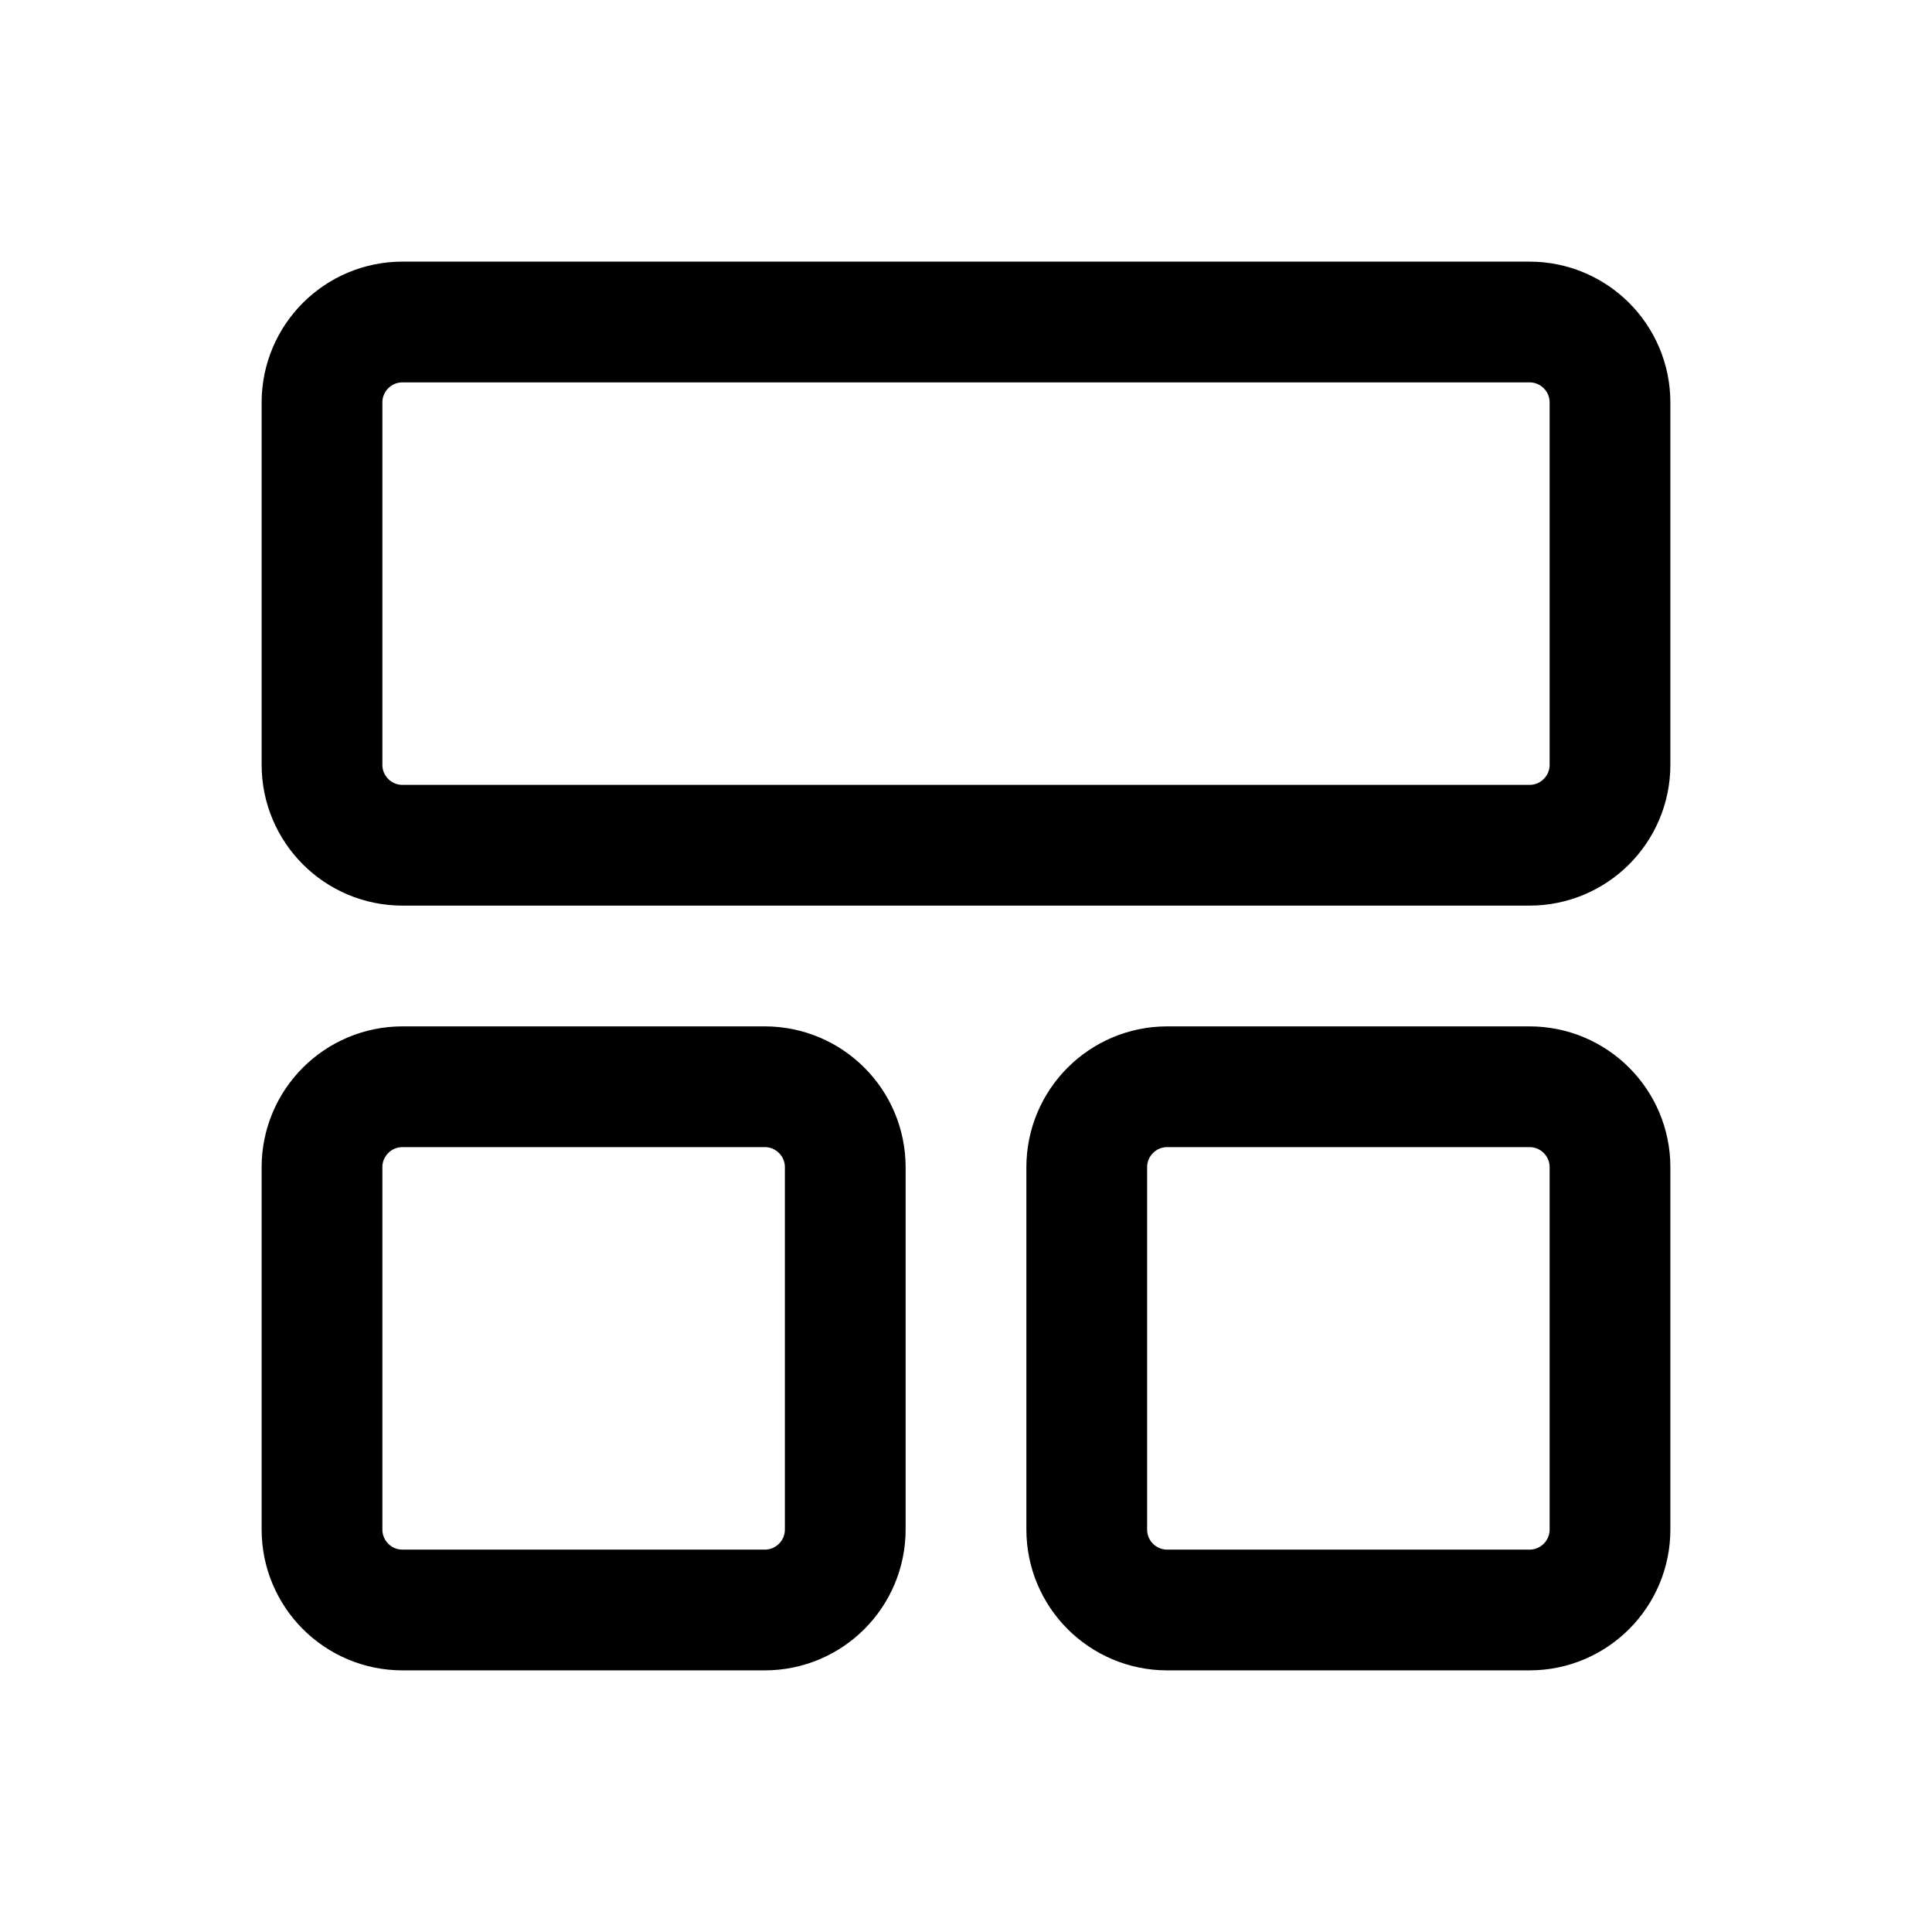
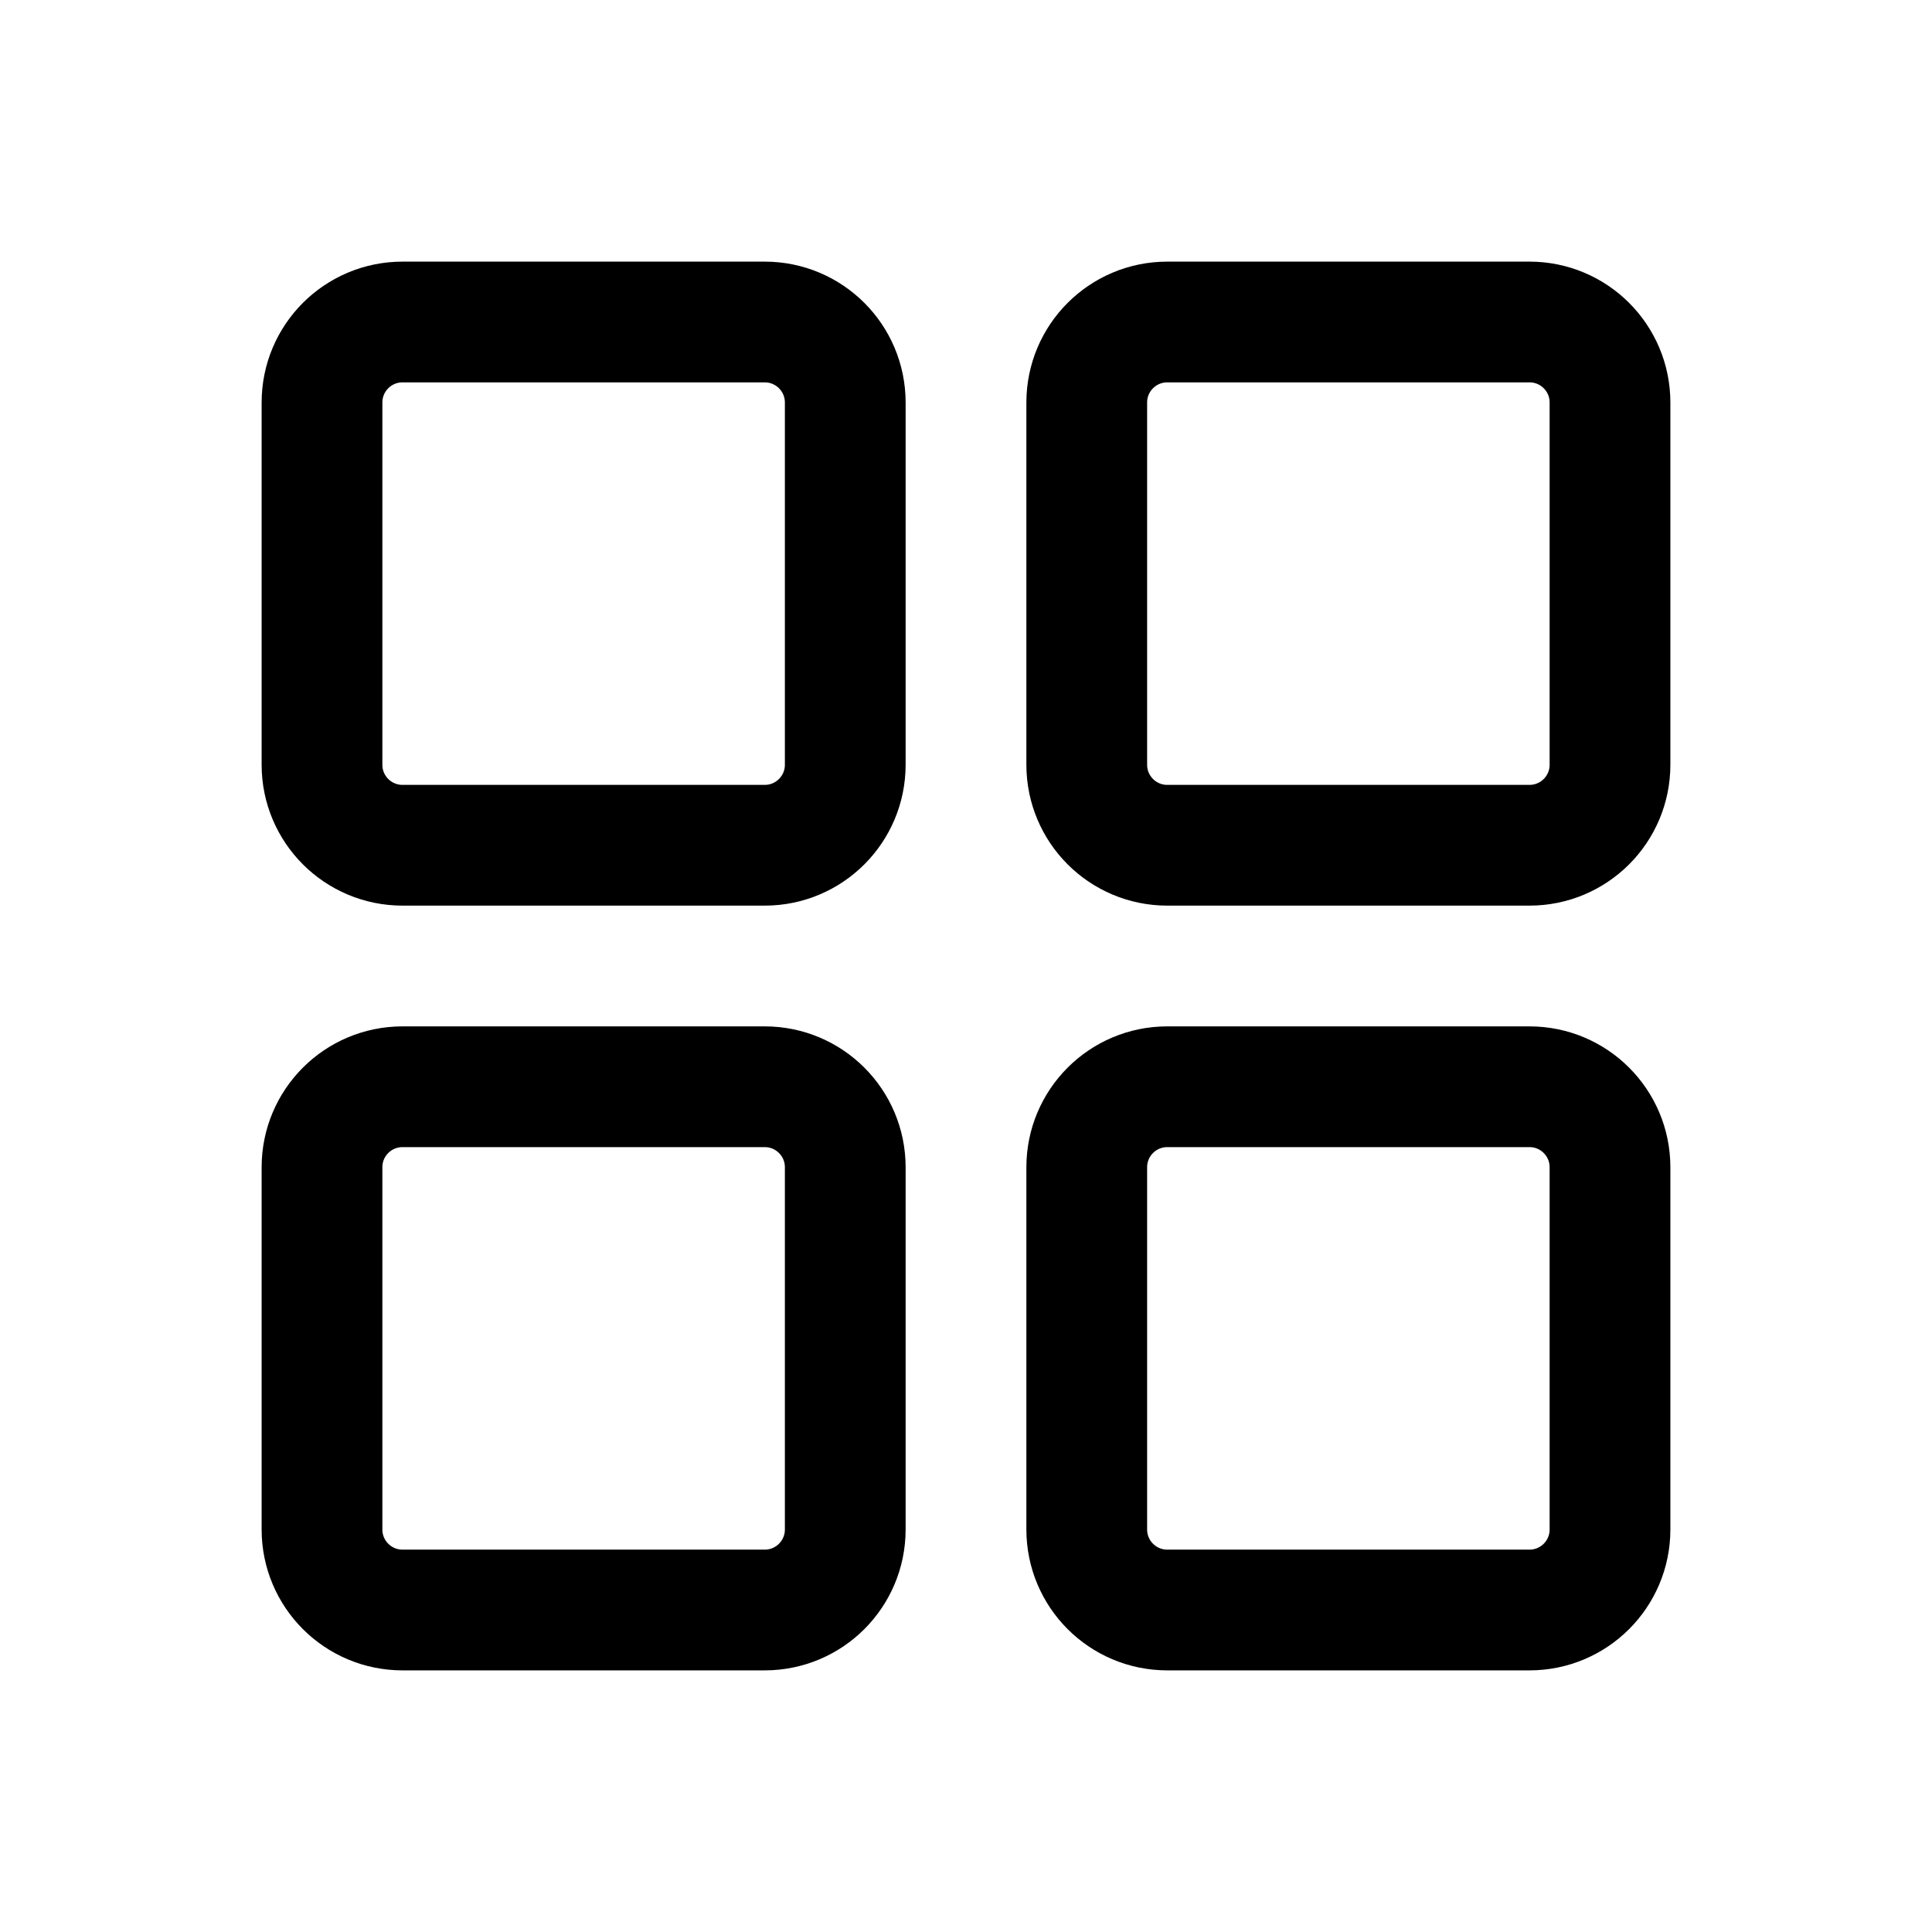
<svg xmlns="http://www.w3.org/2000/svg" height="24" viewBox="0 0 24 24" width="24">
  <g style="fill:none;fill-rule:evenodd;stroke-linecap:round;stroke-linejoin:round;stroke:currentColor;stroke-width:1.5">
-     <rect height="6.5" rx="1" width="16" x="4" y="4" />
+     <rect height="6.5" rx="1" width="6.5" x="4" y="4" />
    <rect height="6.5" rx="1" width="6.5" x="4" y="13.5" />
+     <rect height="6.5" rx="1" width="6.5" x="13.5" y="4" />
    <rect height="6.5" rx="1" width="6.5" x="13.5" y="13.5" />
  </g>
</svg>
